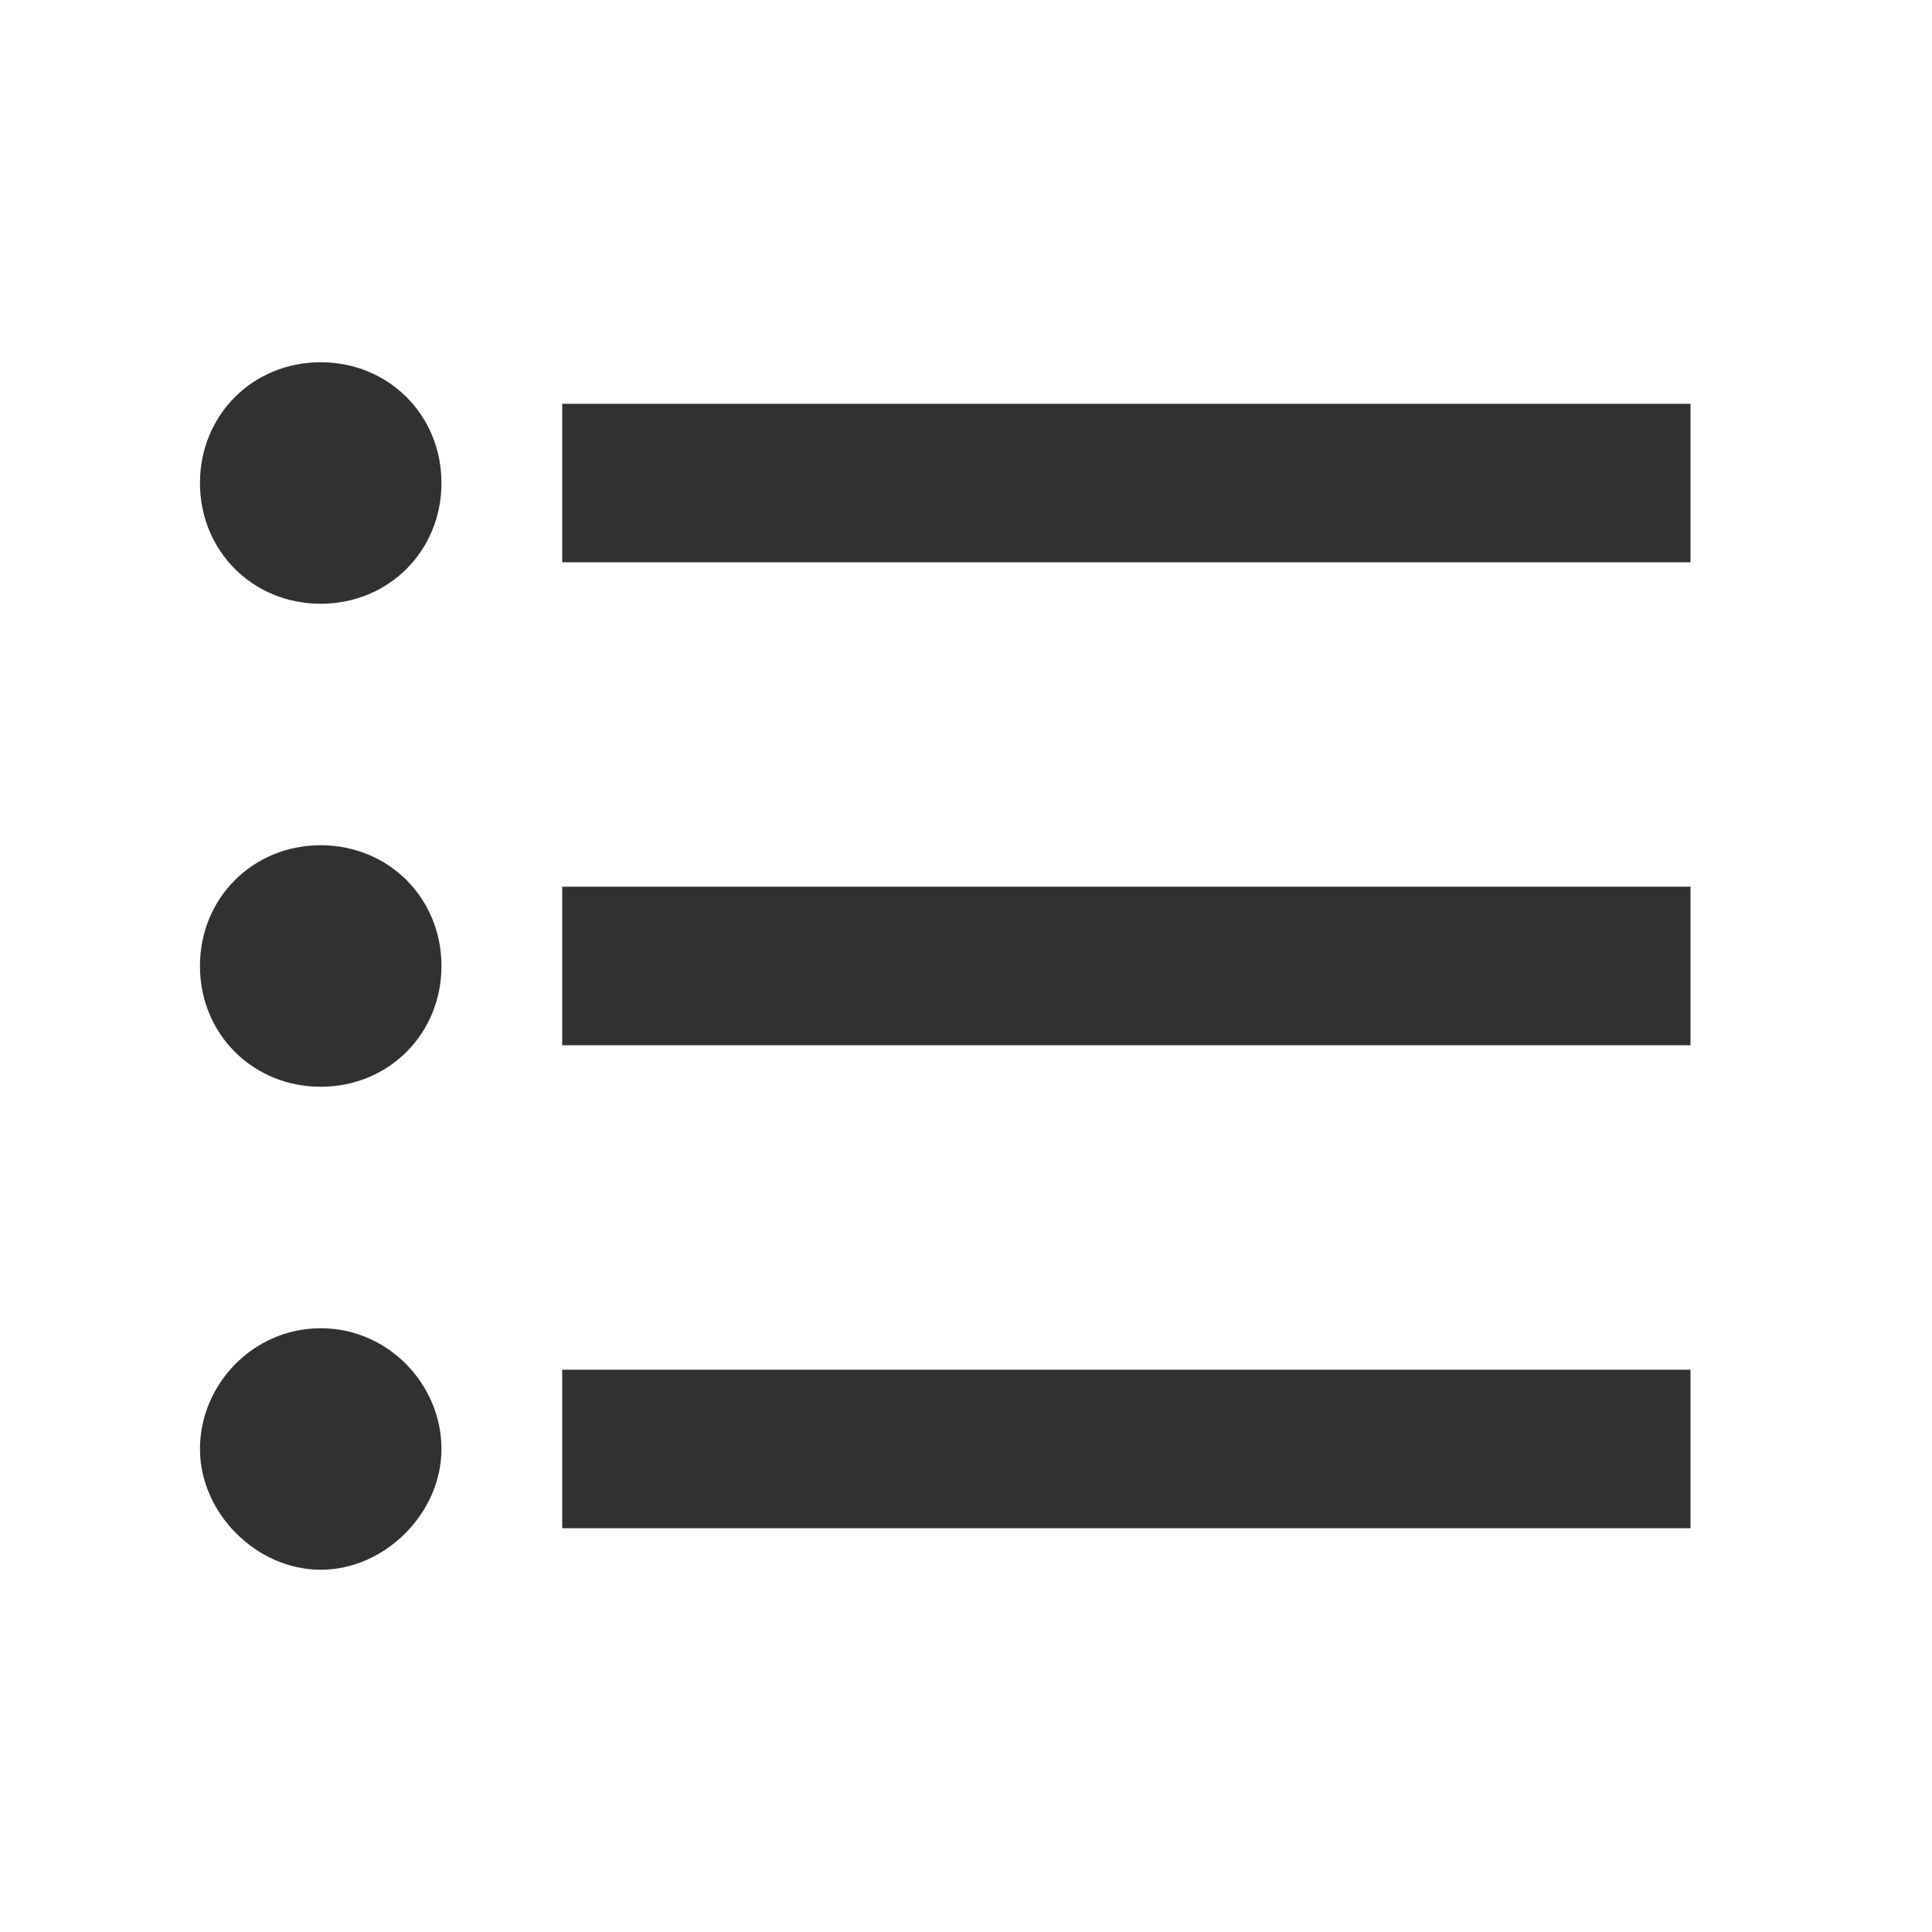
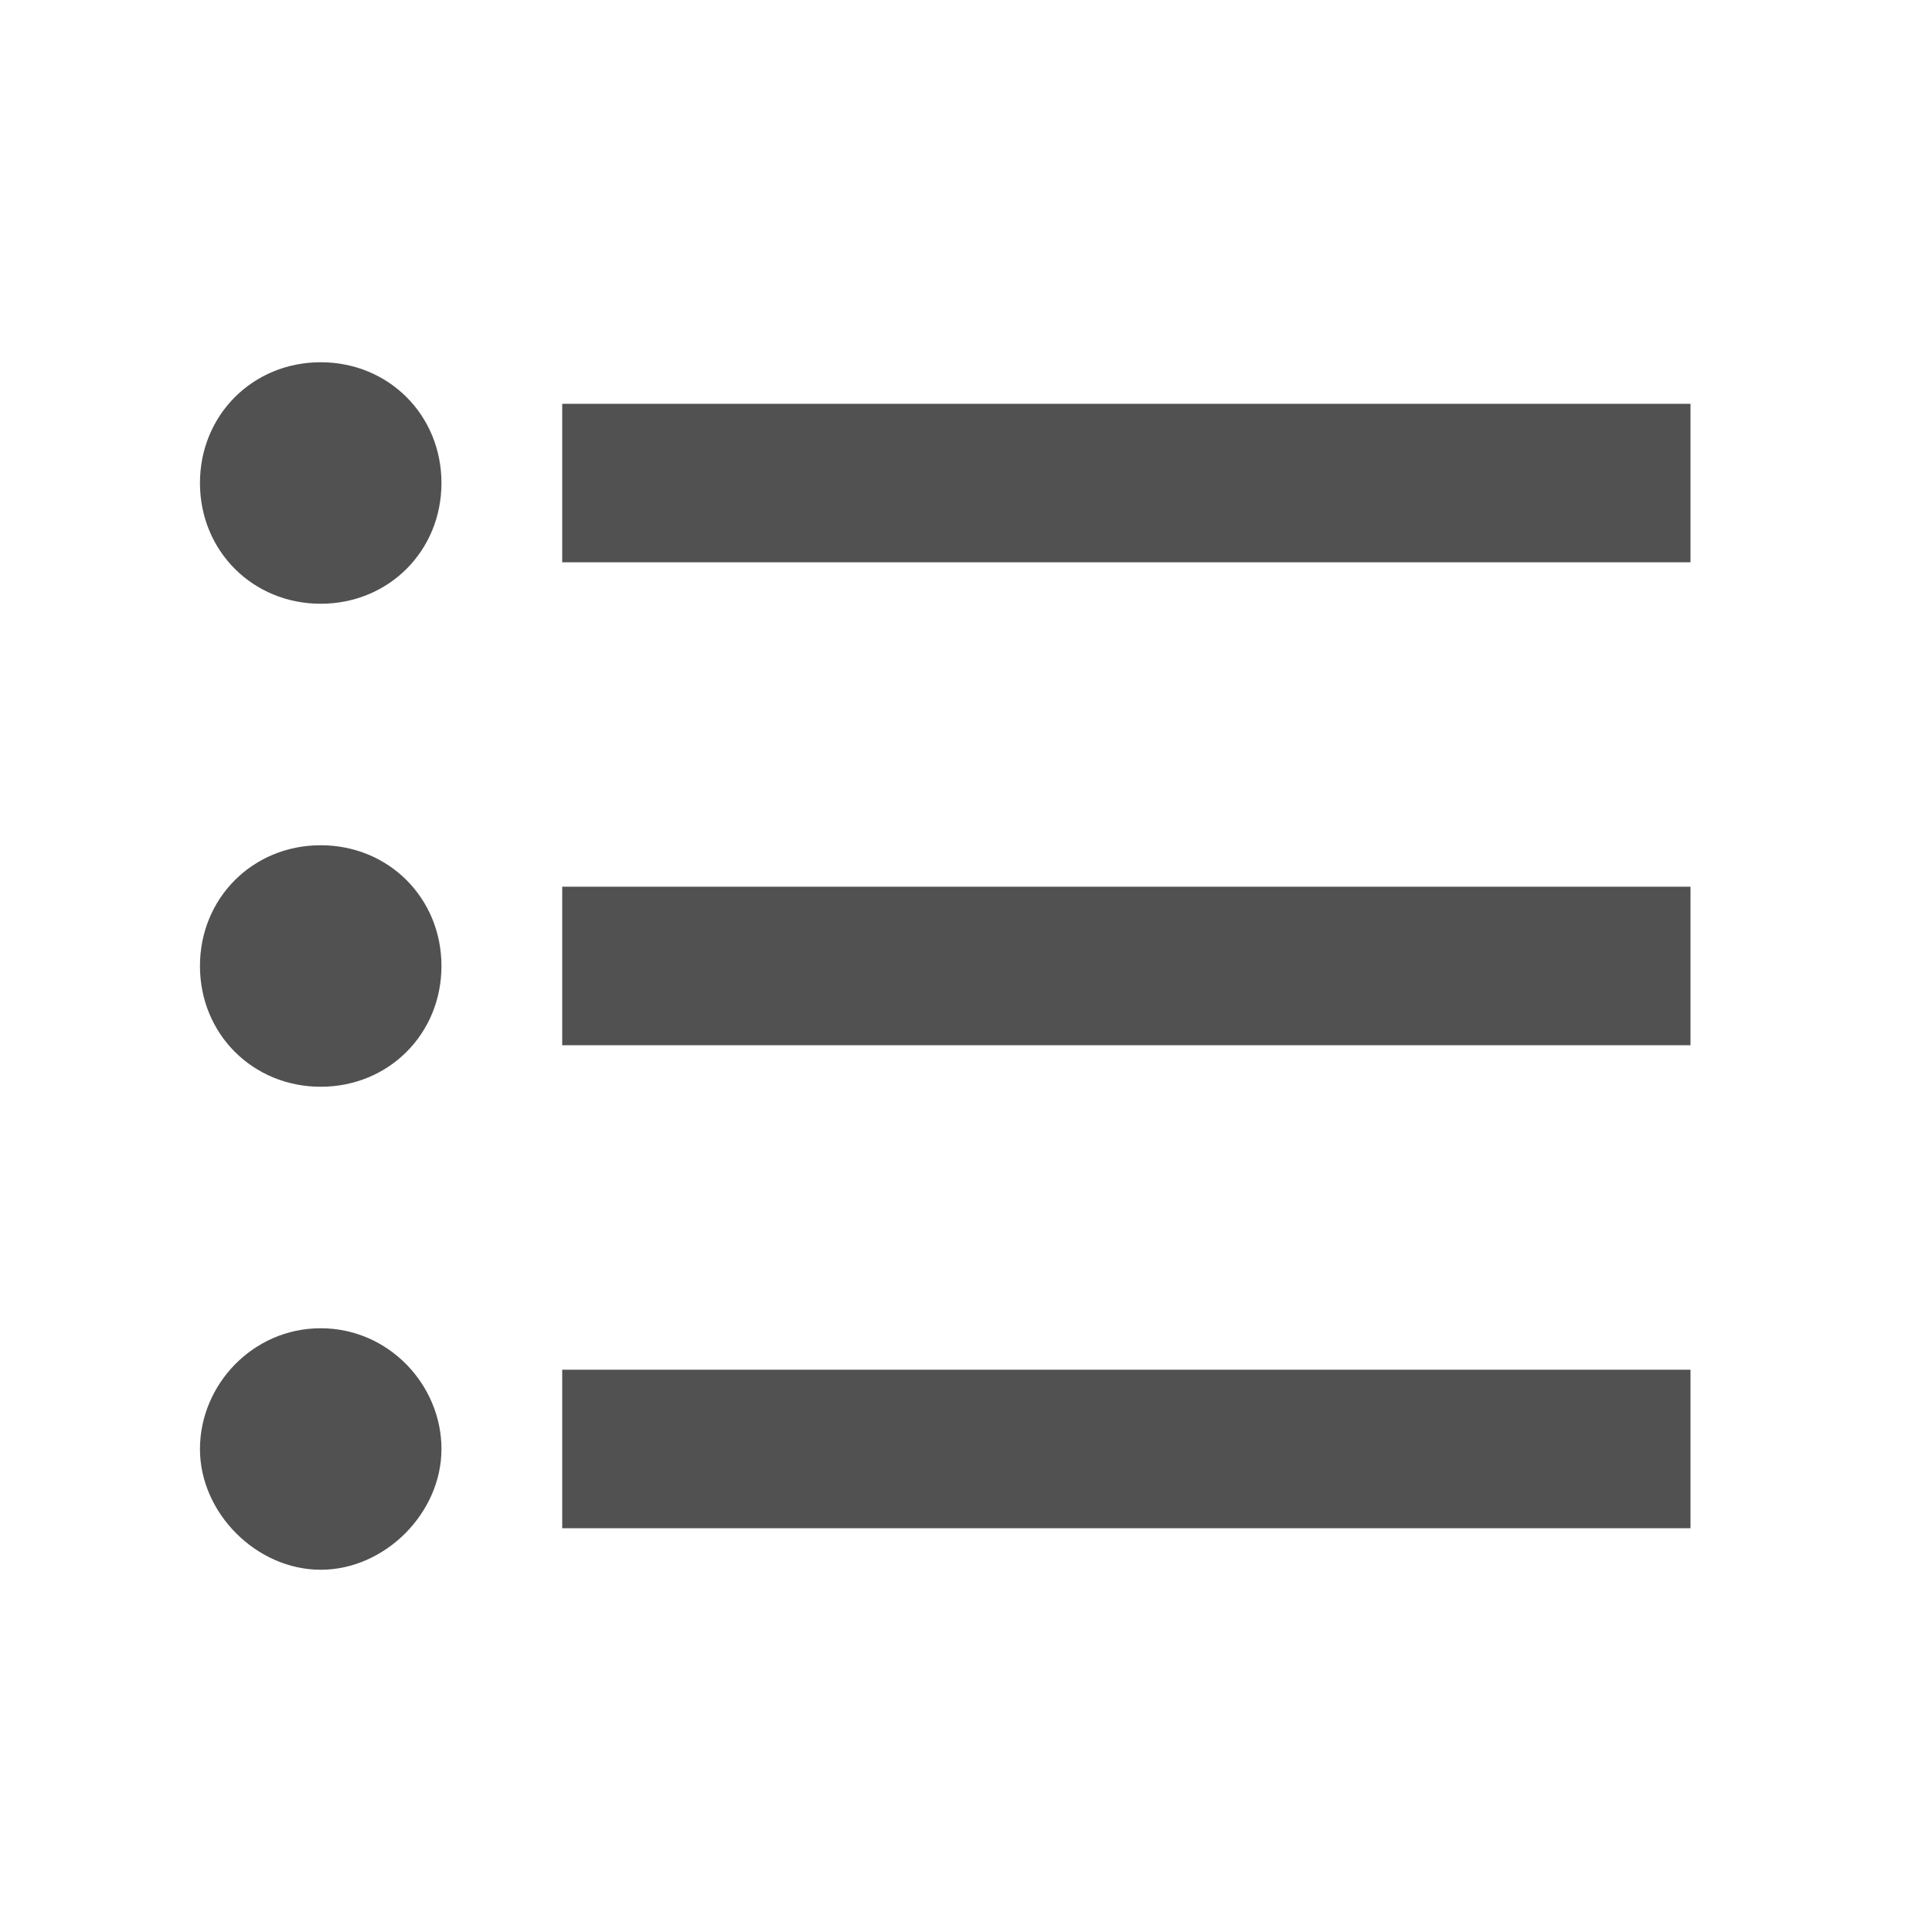
<svg xmlns="http://www.w3.org/2000/svg" version="1.1" width="24" height="24" viewBox="0 0 24 24">
-   <path fill="#313131" d="M6.984 5.016h14.016v1.969h-14.016v-1.969zM6.984 12.984v-1.969h14.016v1.969h-14.016zM6.984 18.984v-1.969h14.016v1.969h-14.016zM3.984 16.5c0.844 0 1.5 0.703 1.5 1.5s-0.703 1.5-1.5 1.5-1.5-0.703-1.5-1.5 0.656-1.5 1.5-1.5zM3.984 4.5c0.844 0 1.5 0.656 1.5 1.5s-0.656 1.5-1.5 1.5-1.5-0.656-1.5-1.5 0.656-1.5 1.5-1.5zM3.984 10.5c0.844 0 1.5 0.656 1.5 1.5s-0.656 1.5-1.5 1.5-1.5-0.656-1.5-1.5 0.656-1.5 1.5-1.5z" />
+   <path fill="#515151" d="M6.984 5.016h14.016v1.969h-14.016v-1.969zM6.984 12.984v-1.969h14.016v1.969h-14.016zM6.984 18.984v-1.969h14.016v1.969h-14.016zM3.984 16.5c0.844 0 1.5 0.703 1.5 1.5s-0.703 1.5-1.5 1.5-1.5-0.703-1.5-1.5 0.656-1.5 1.5-1.5zM3.984 4.5c0.844 0 1.5 0.656 1.5 1.5s-0.656 1.5-1.5 1.5-1.5-0.656-1.5-1.5 0.656-1.5 1.5-1.5zM3.984 10.5c0.844 0 1.5 0.656 1.5 1.5s-0.656 1.5-1.5 1.5-1.5-0.656-1.5-1.5 0.656-1.5 1.5-1.5z" />
</svg>
